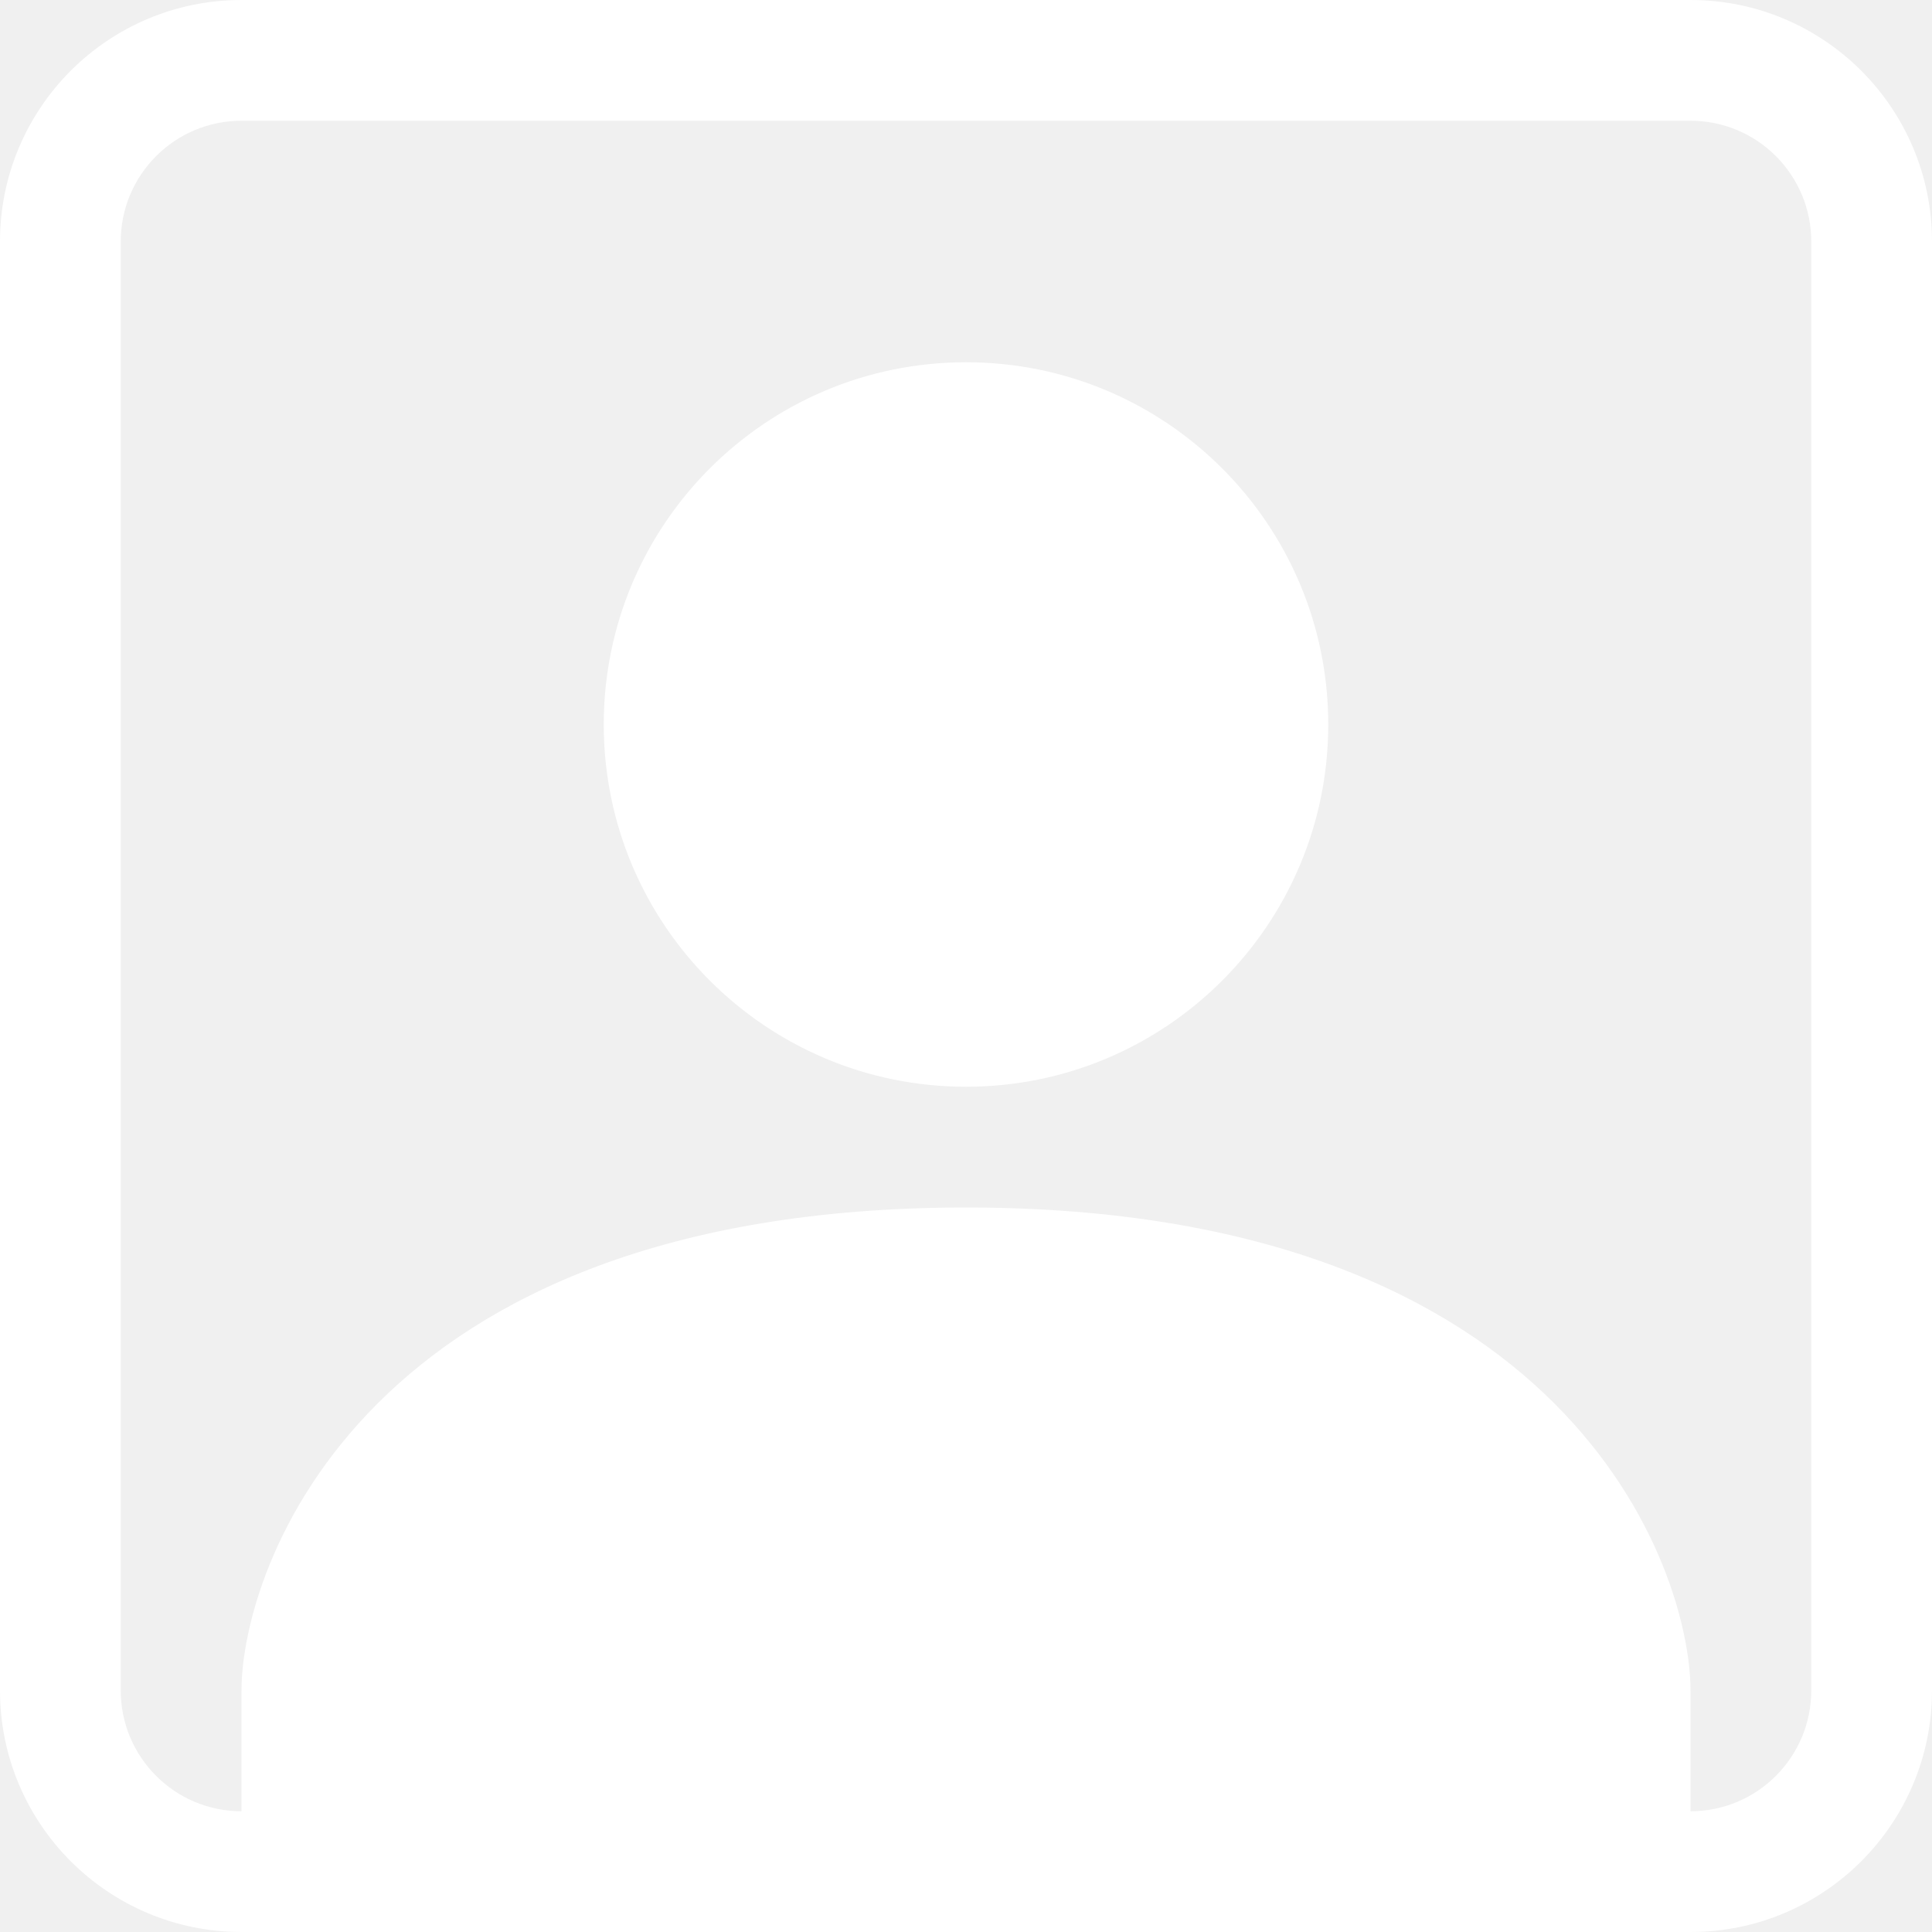
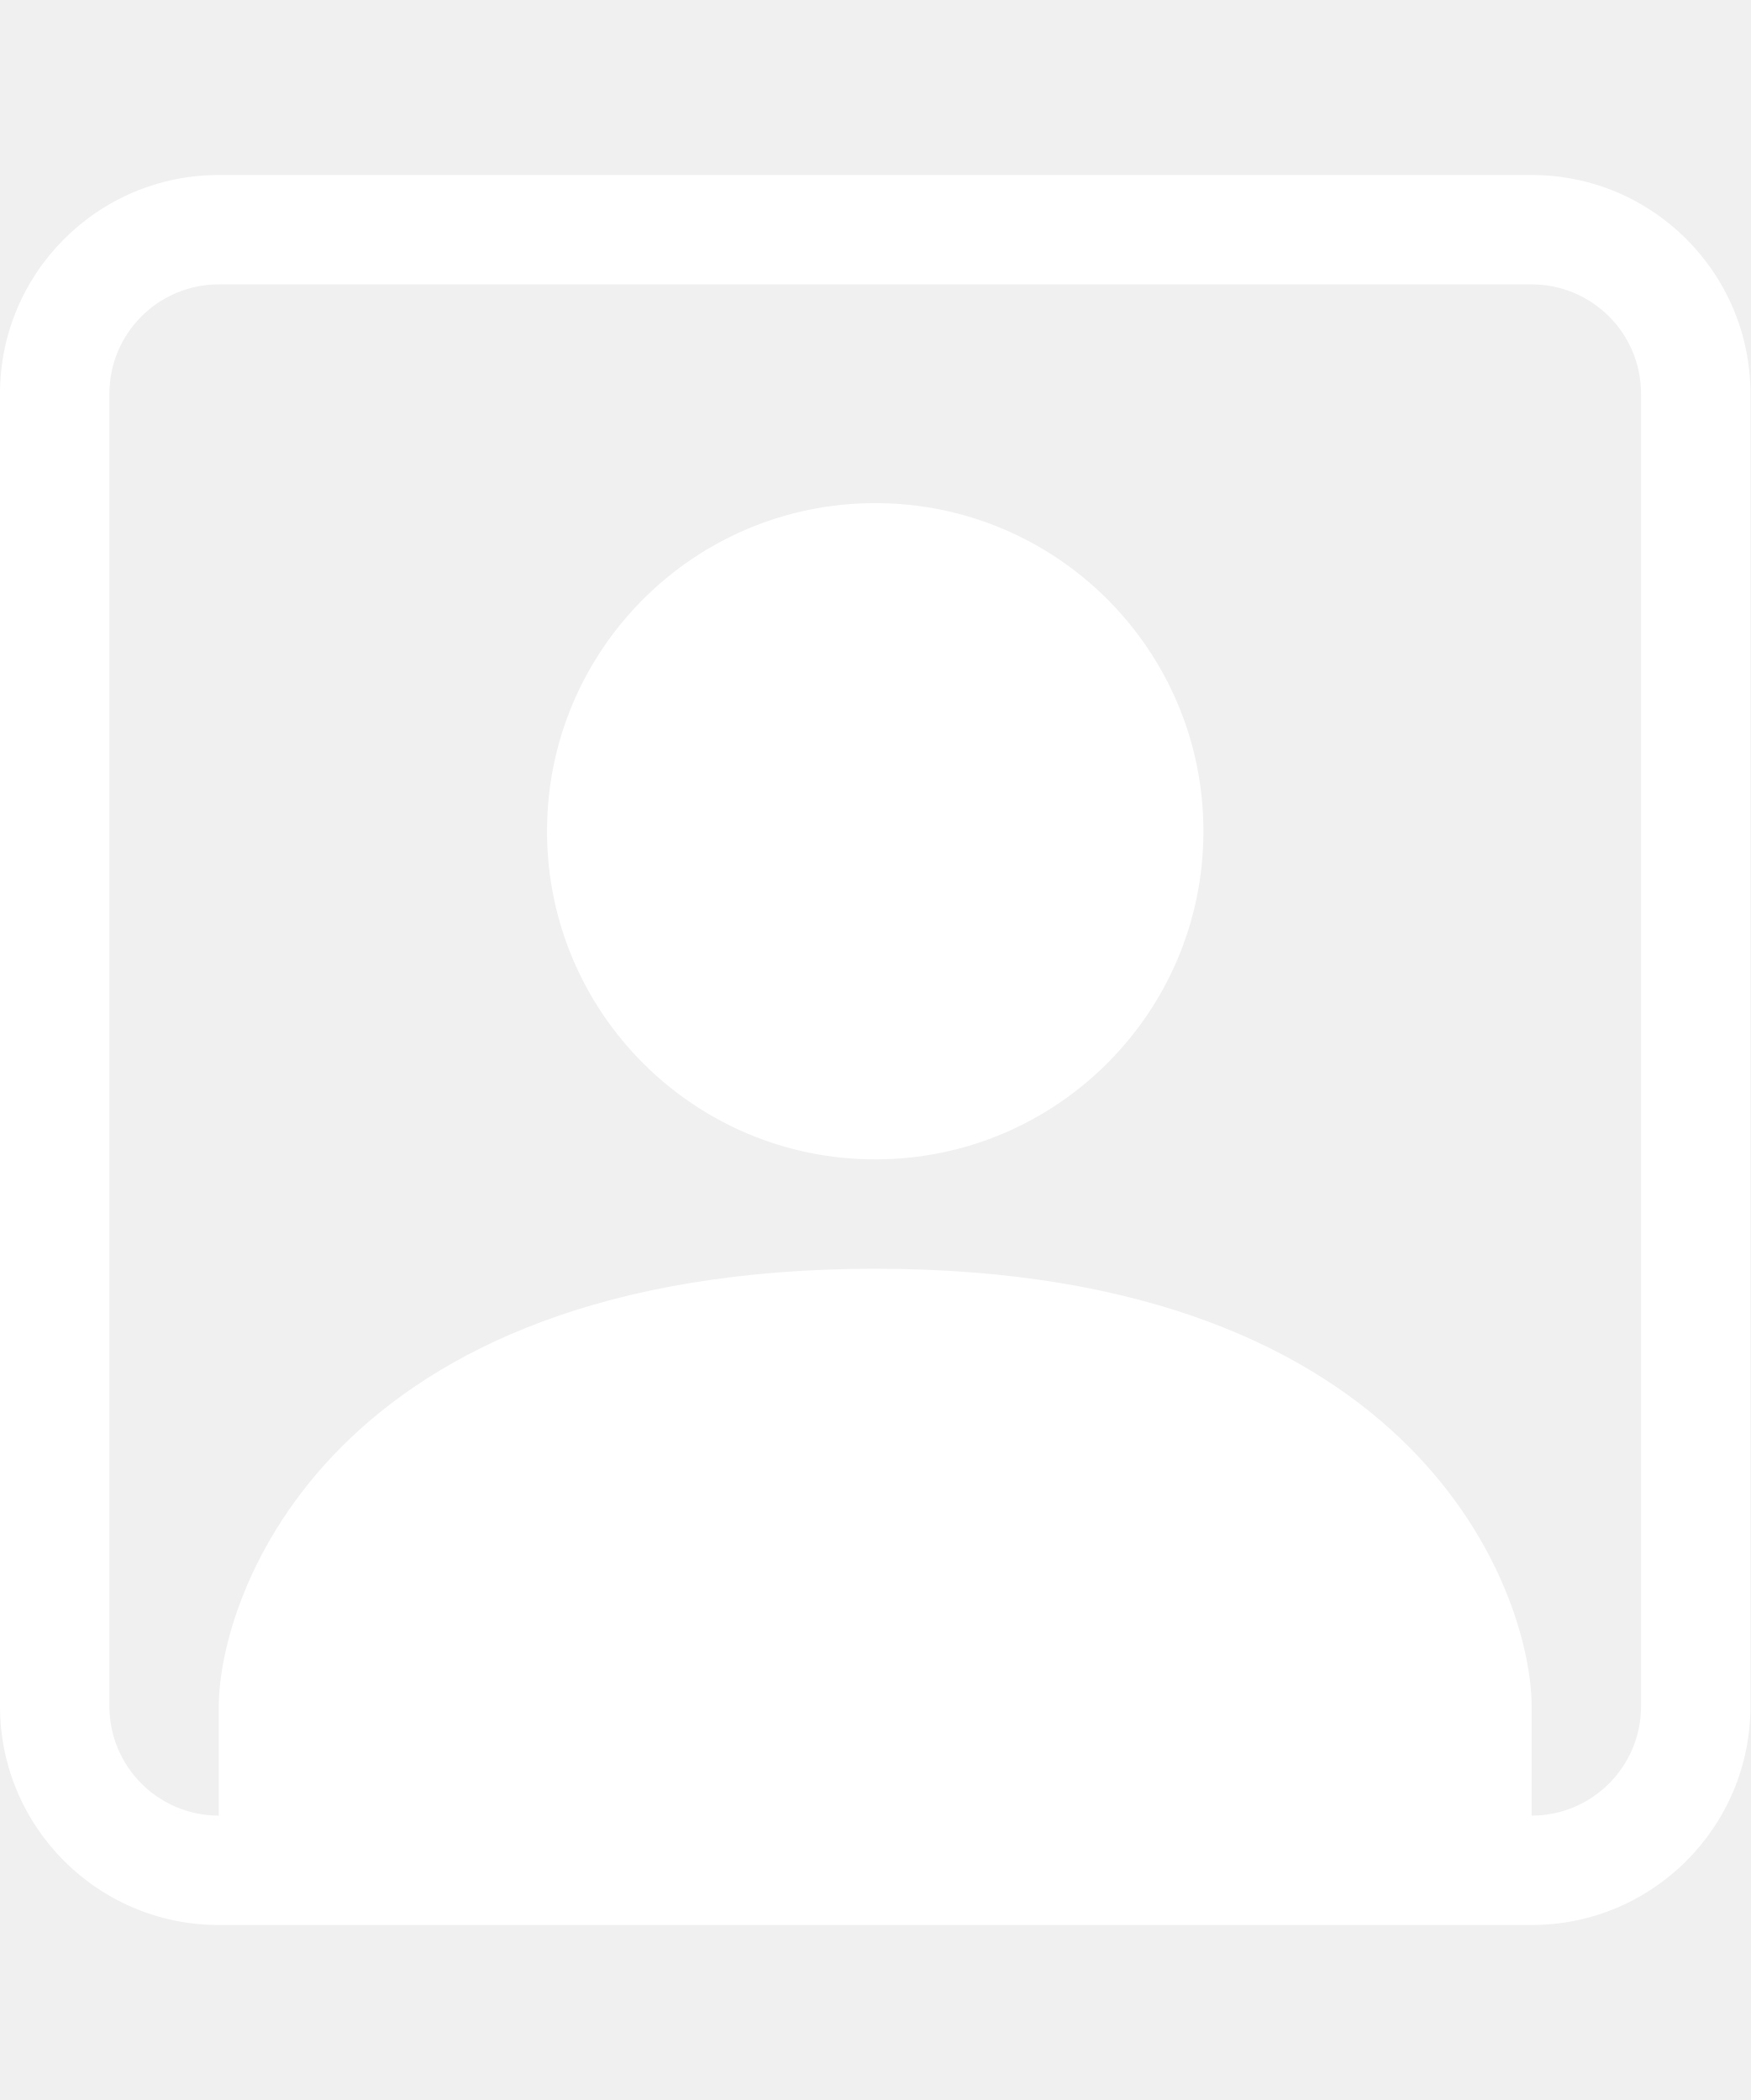
- <svg xmlns="http://www.w3.org/2000/svg" width="30" height="30" fill="white" class="bi bi-person-square" viewBox="0 0 16 16">
+ <svg xmlns="http://www.w3.org/2000/svg" width="30" height="36" fill="white" class="bi bi-person-square" viewBox="0 0 16 16">
  <path d="M11 6a3 3 0 1 1-6 0 3 3 0 0 1 6 0z" />
  <path d="M2 0a2 2 0 0 0-2 2v12a2 2 0 0 0 2 2h12a2 2 0 0 0 2-2V2a2 2 0 0 0-2-2H2zm12 1a1 1 0 0 1 1 1v12a1 1 0 0 1-1 1v-1c0-1-1-4-6-4s-6 3-6 4v1a1 1 0 0 1-1-1V2a1 1 0 0 1 1-1h12z" />
</svg>
